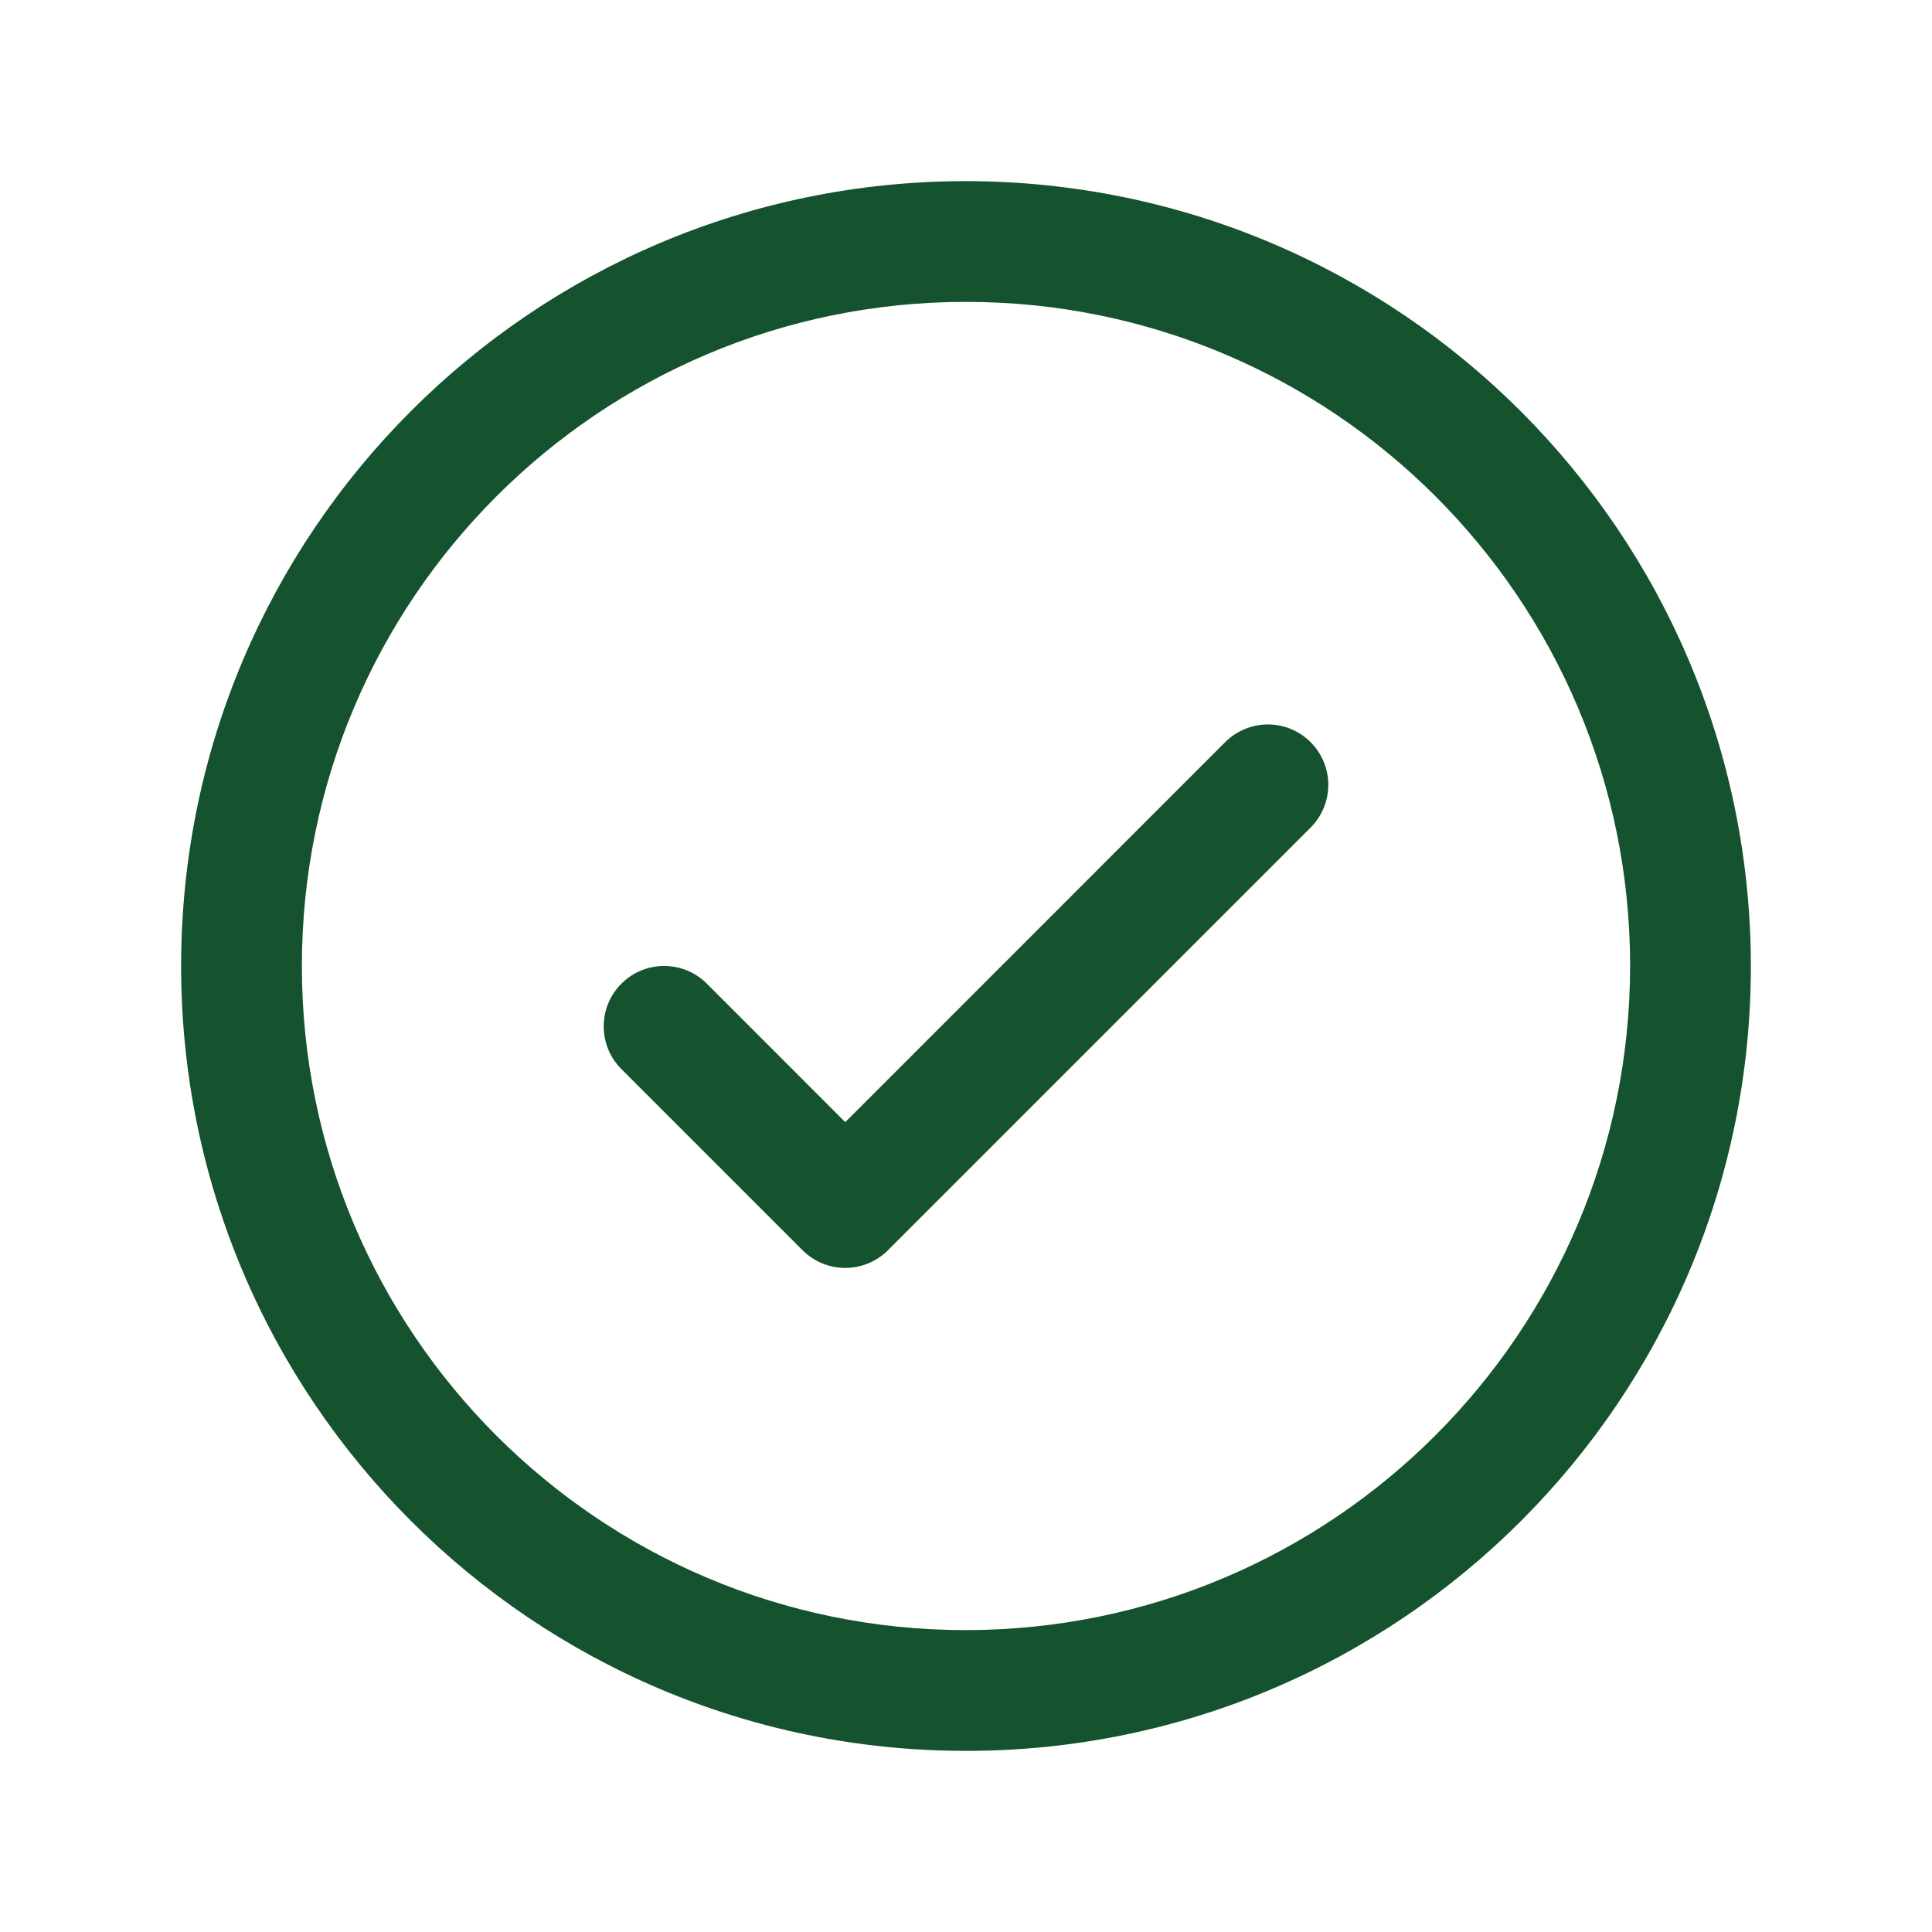
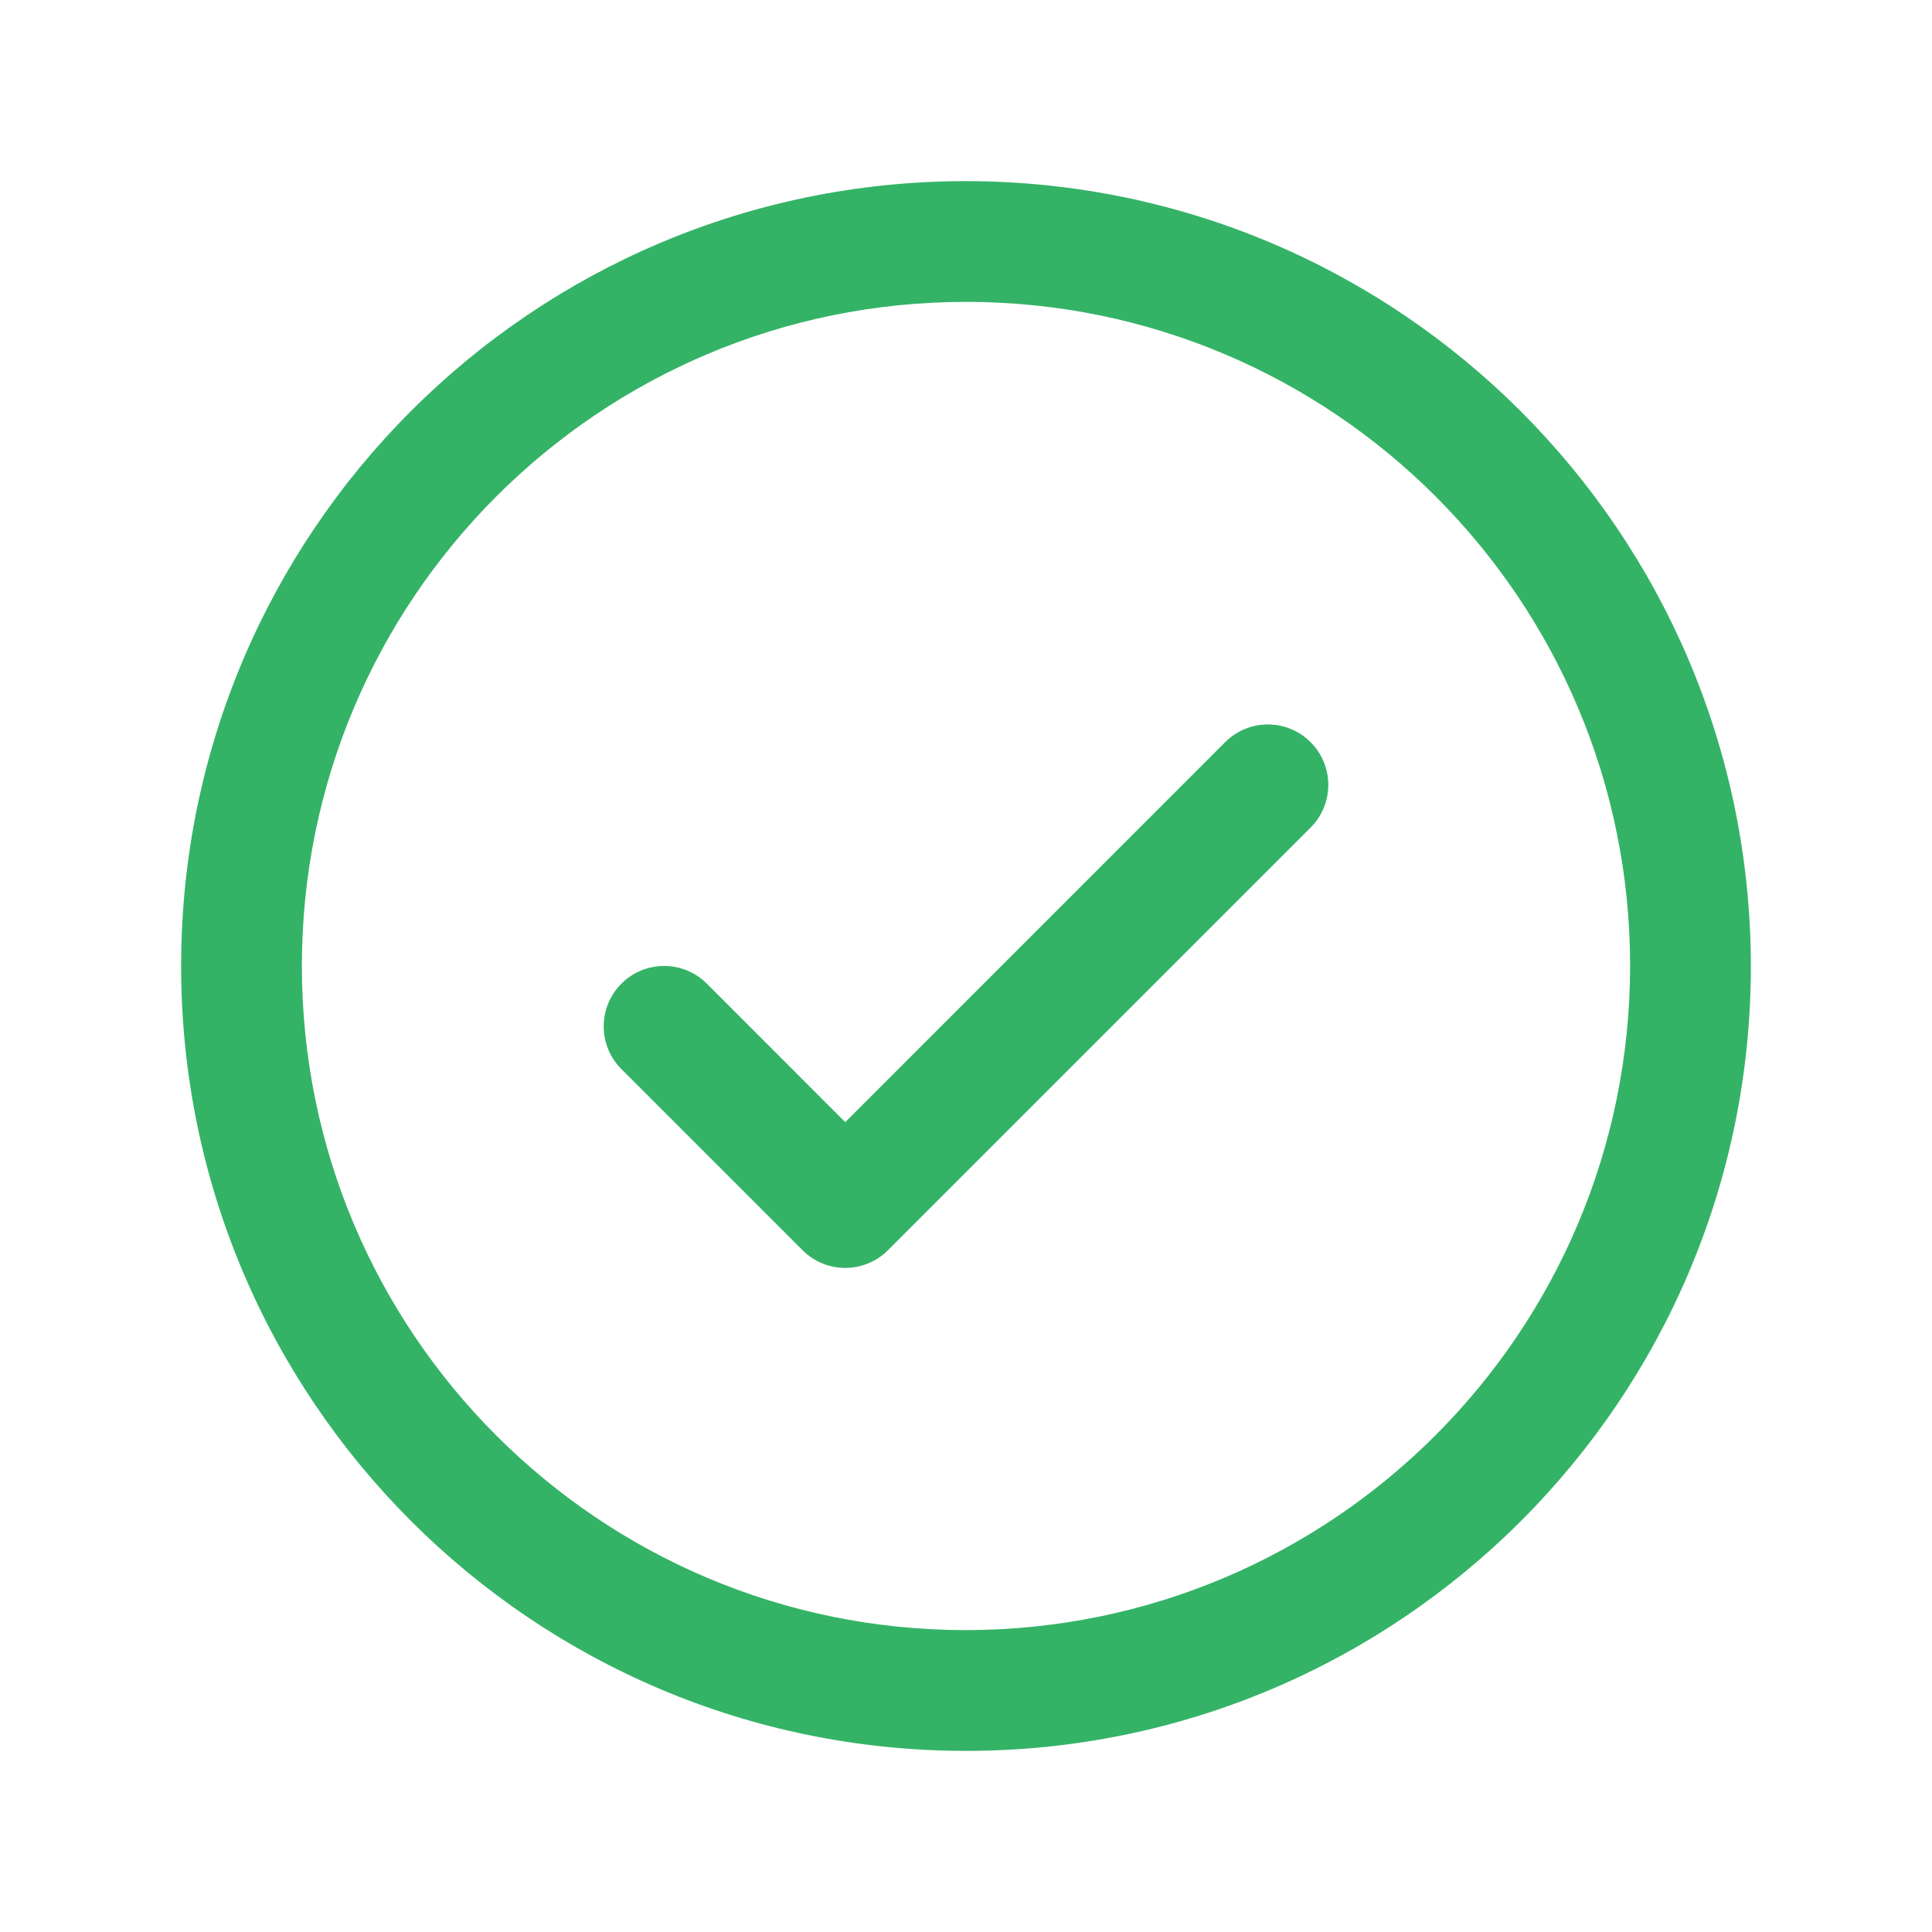
- <svg xmlns="http://www.w3.org/2000/svg" width="32" height="32" fill="#14532d" viewBox="0 0 256 256">
+ <svg xmlns="http://www.w3.org/2000/svg" width="32" height="32" fill="#34b366" viewBox="0 0 256 256">
  <path d="M173.66,98.34a8,8,0,0,1,0,11.32l-56,56a8,8,0,0,1-11.32,0l-24-24a8,8,0,0,1,11.32-11.32L112,148.69l50.34-50.35A8,8,0,0,1,173.66,98.34ZM232,128A104,104,0,1,1,128,24,104.11,104.11,0,0,1,232,128Zm-16,0a88,88,0,1,0-88,88A88.1,88.1,0,0,0,216,128Z" />
</svg>
